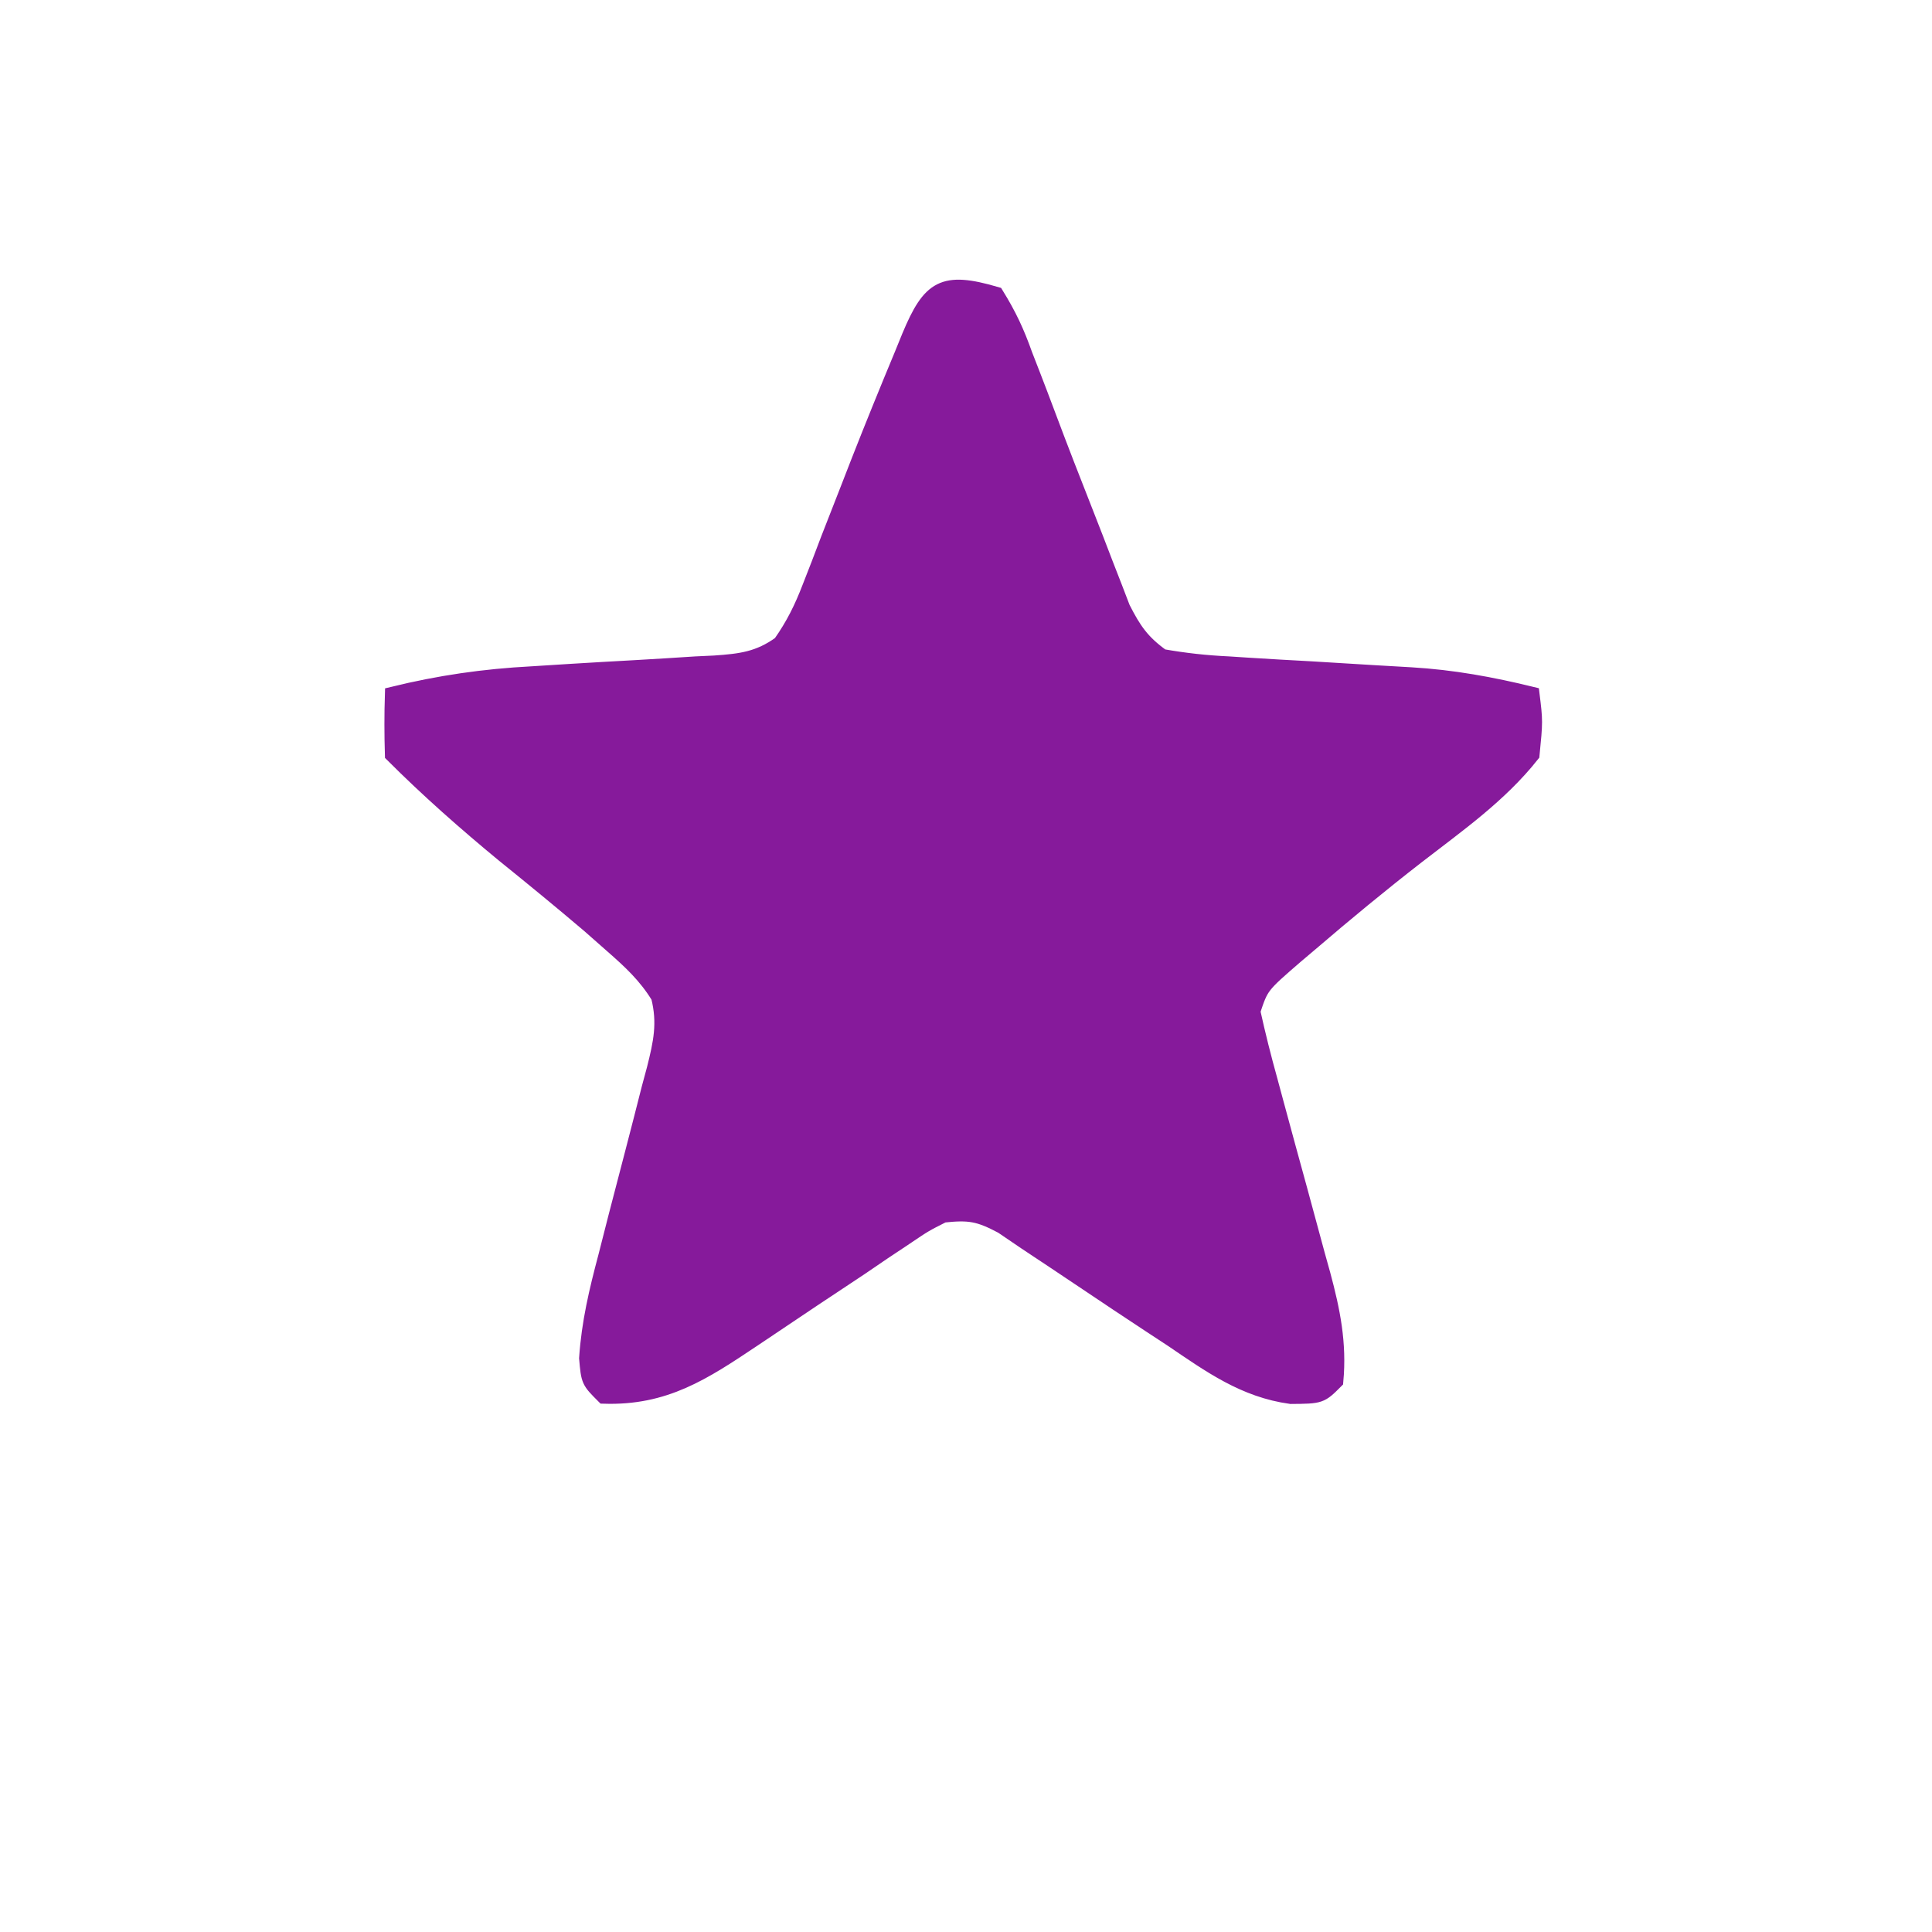
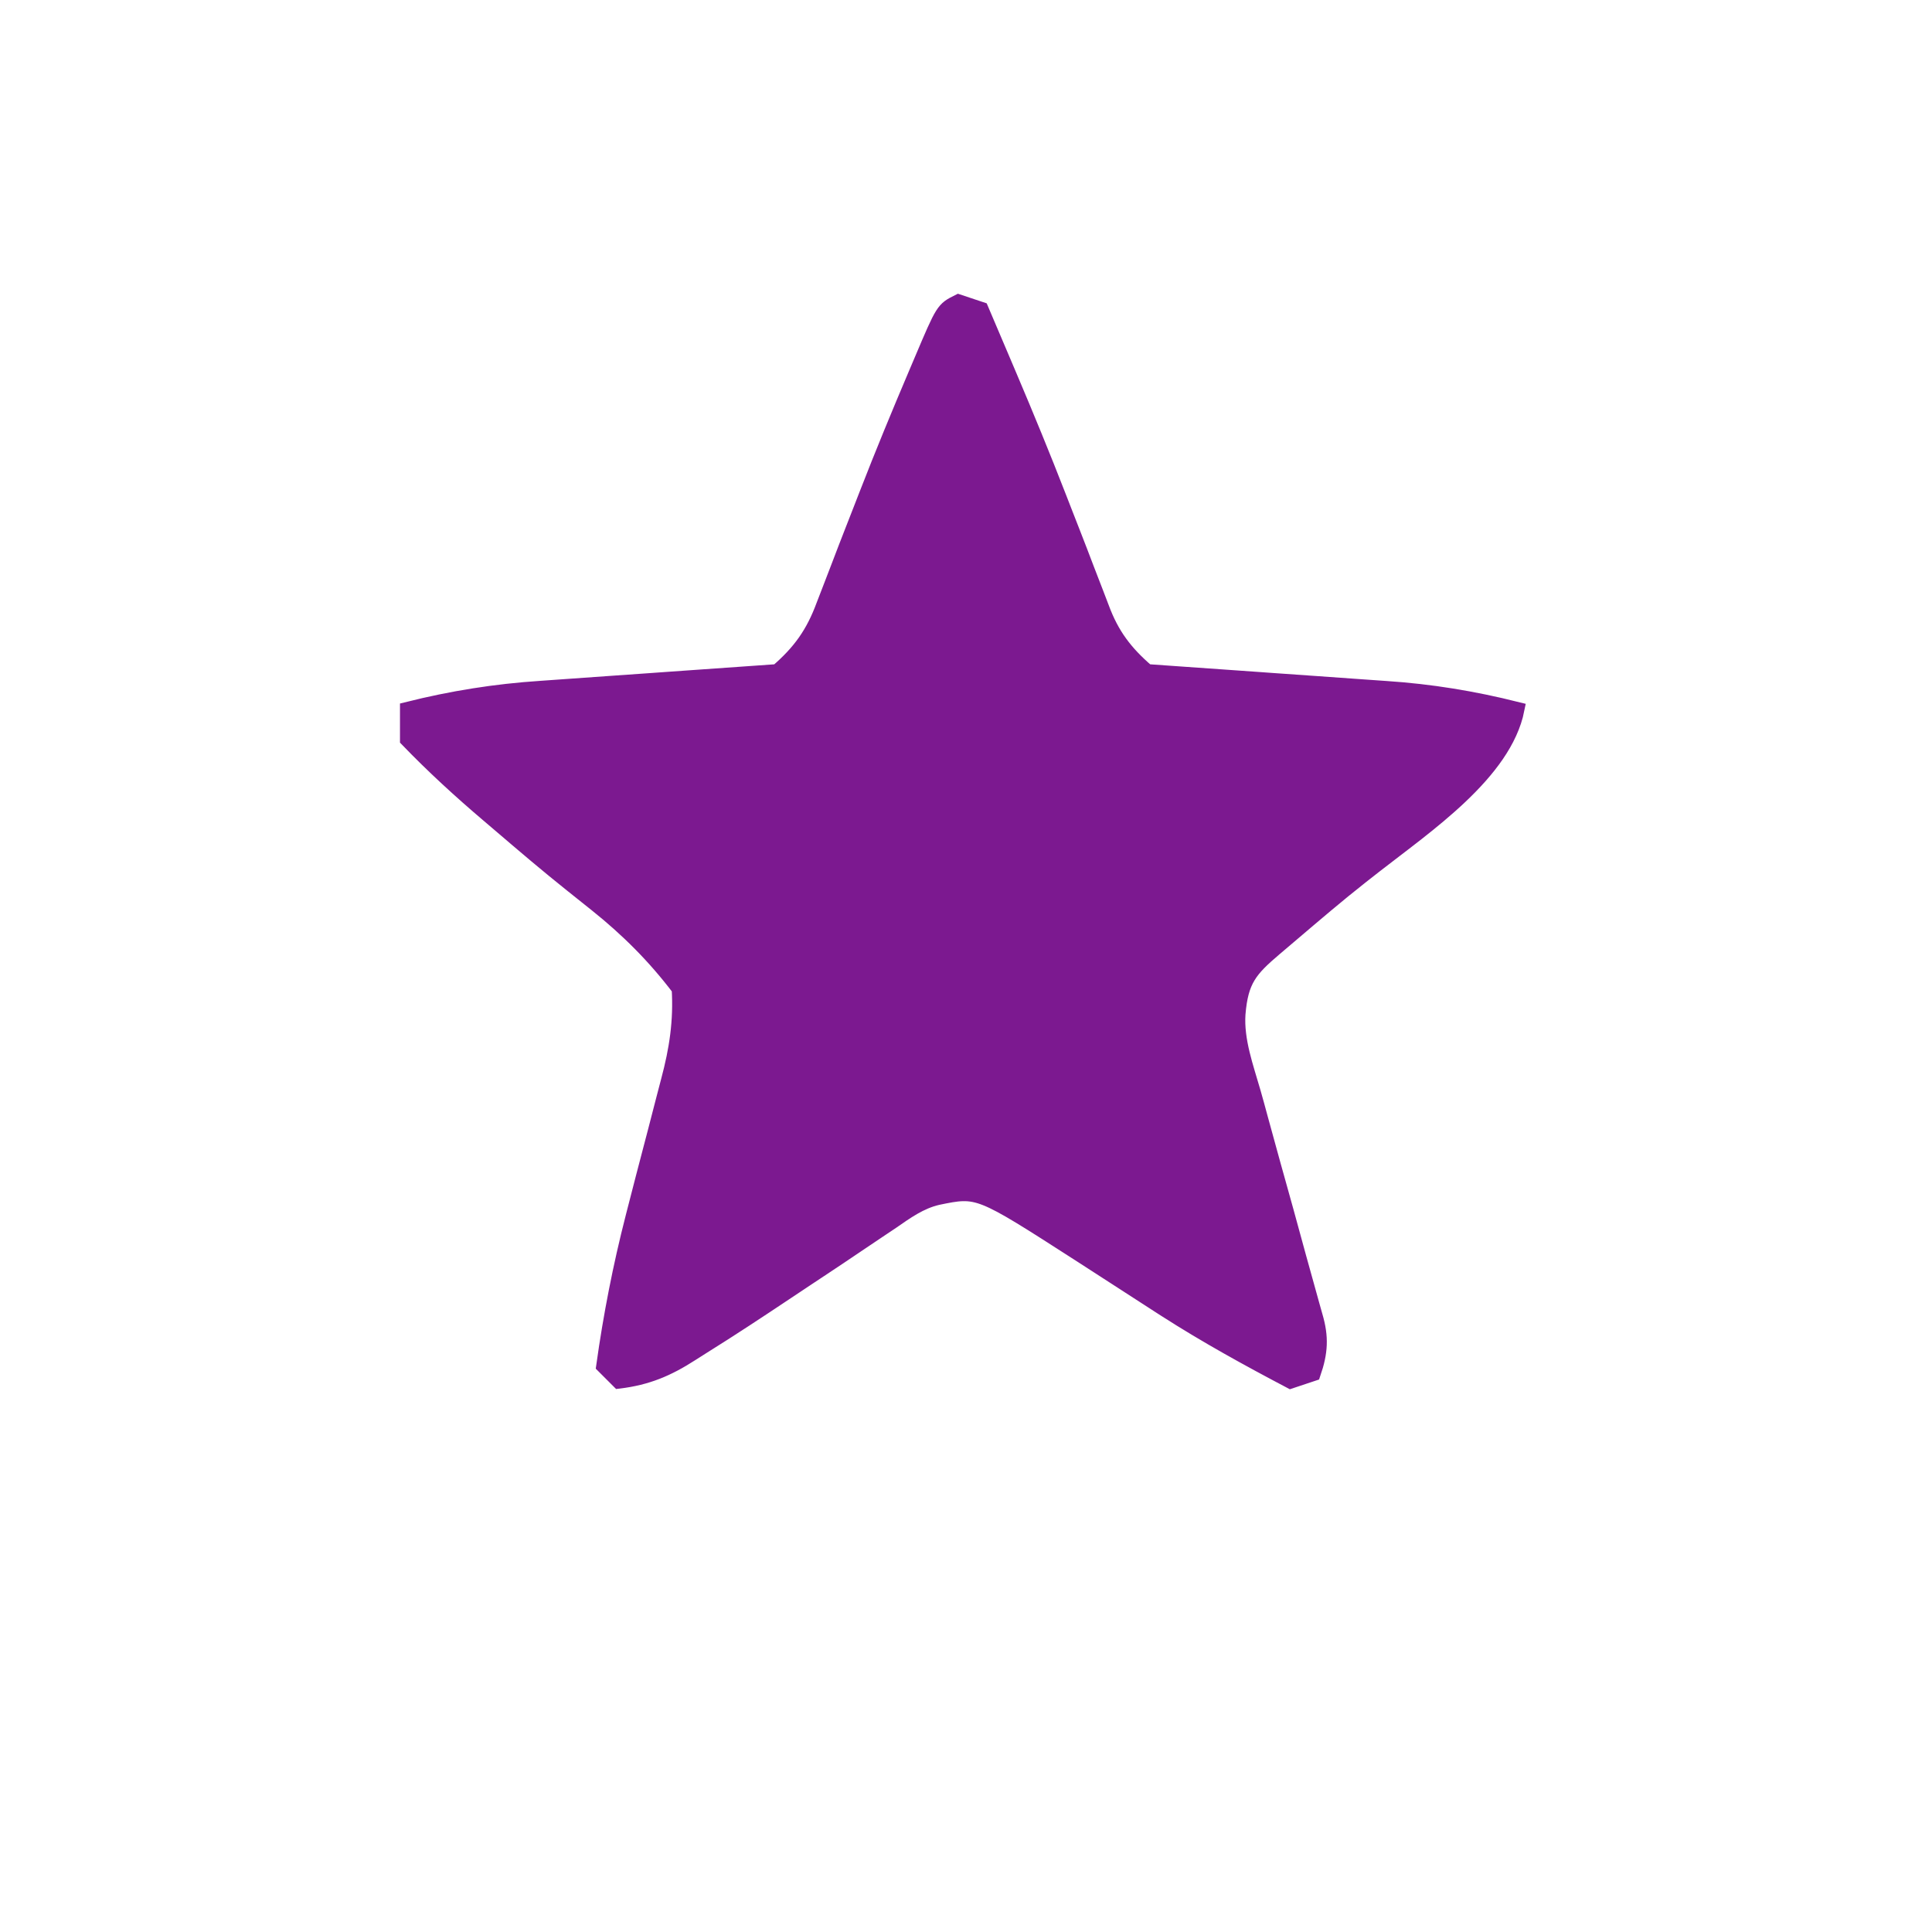
- <svg xmlns="http://www.w3.org/2000/svg" width="256" height="256" viewBox="0 0 256 256">
-   <path d="M0 0 C1.711 2.774 2.74 4.979 3.812 8 C4.134 8.826 4.455 9.653 4.786 10.504 C5.493 12.326 6.188 14.154 6.872 15.985 C8.512 20.368 10.213 24.726 11.928 29.08 C12.798 31.289 13.655 33.502 14.499 35.721 C14.896 36.74 15.294 37.759 15.703 38.809 C16.05 39.714 16.397 40.62 16.755 41.553 C18.246 44.483 19.314 46.063 22 48 C25.036 48.532 27.769 48.833 30.824 48.977 C31.685 49.033 32.546 49.089 33.433 49.147 C36.184 49.324 38.935 49.476 41.688 49.625 C44.422 49.785 47.155 49.951 49.889 50.125 C51.587 50.231 53.285 50.33 54.984 50.419 C60.506 50.748 65.625 51.685 71 53 C71.438 56.562 71.438 56.562 71 61 C66.711 66.412 61.15 70.298 55.708 74.513 C50.93 78.223 46.279 82.062 41.688 86 C41.035 86.552 40.383 87.104 39.711 87.672 C35.119 91.644 35.119 91.644 34 95 C34.685 98.124 35.451 101.158 36.309 104.234 C36.554 105.146 36.8 106.057 37.053 106.996 C38.104 110.898 39.175 114.795 40.245 118.692 C41.024 121.538 41.791 124.386 42.559 127.234 C42.802 128.108 43.046 128.981 43.297 129.88 C44.589 134.681 45.462 138.98 45 144 C43 146 43 146 39.043 146.031 C32.873 145.183 28.375 141.937 23.312 138.5 C22.352 137.87 21.392 137.24 20.403 136.591 C17.59 134.744 14.793 132.877 12 131 C9.318 129.199 6.631 127.408 3.938 125.625 C2.895 124.916 1.852 124.207 0.777 123.477 C-2.303 121.839 -3.577 121.638 -7 122 C-9.473 123.25 -9.473 123.25 -12.062 125 C-13.018 125.637 -13.974 126.273 -14.959 126.929 C-15.962 127.613 -16.966 128.296 -18 129 C-20.075 130.378 -22.151 131.756 -24.227 133.133 C-26.886 134.912 -29.544 136.693 -32.198 138.479 C-38.796 142.893 -43.889 146.266 -52 146 C-54 144 -54 144 -54.266 140.967 C-53.952 136.276 -52.948 132.053 -51.742 127.523 C-51.277 125.701 -50.812 123.878 -50.348 122.055 C-49.611 119.205 -48.87 116.356 -48.122 113.51 C-47.398 110.747 -46.694 107.979 -45.992 105.211 C-45.763 104.362 -45.534 103.513 -45.298 102.638 C-44.428 99.173 -43.855 96.575 -44.737 93.072 C-46.438 90.281 -48.482 88.406 -50.938 86.25 C-51.925 85.38 -52.912 84.51 -53.93 83.613 C-57.668 80.431 -61.462 77.326 -65.281 74.242 C-70.369 70.047 -75.336 65.664 -80 61 C-80.081 58.335 -80.086 55.665 -80 53 C-73.783 51.479 -67.894 50.623 -61.512 50.289 C-59.736 50.178 -57.961 50.066 -56.185 49.953 C-53.423 49.785 -50.661 49.623 -47.897 49.474 C-45.205 49.324 -42.515 49.152 -39.824 48.977 C-39.411 48.957 -39.411 48.957 -37.321 48.859 C-33.836 48.618 -31.459 48.331 -28.592 46.263 C-26.88 43.829 -25.769 41.588 -24.703 38.809 C-24.504 38.299 -24.504 38.299 -23.498 35.721 C-23.086 34.637 -22.674 33.554 -22.25 32.438 C-21.371 30.186 -20.491 27.934 -19.609 25.684 C-19.391 25.123 -19.391 25.123 -18.287 22.285 C-16.412 17.5 -14.474 12.744 -12.5 8 C-12.174 7.2 -11.848 6.4 -11.513 5.576 C-8.793 -0.937 -7.047 -2.072 0 0 Z " fill="#861A9B" transform="translate(132,39)" stroke="#861A9B" stroke-width="2" />
+ <svg xmlns="http://www.w3.org/2000/svg" data-engine="binary-alpha-mono" width="256" height="256" viewBox="0 0 256 256">
+   <path d="M0 0 C0.99 0.33 1.98 0.66 3 1 C3.997 3.333 4.989 5.667 5.979 8.002 C6.242 8.625 6.507 9.247 6.771 9.87 C9.02 15.162 11.205 20.474 13.286 25.834 C13.616 26.686 13.949 27.537 14.281 28.388 C14.447 28.811 14.613 29.235 14.778 29.659 C14.889 29.941 14.999 30.223 15.109 30.505 C15.759 32.168 16.403 33.835 17.035 35.506 C17.438 36.568 17.848 37.626 18.264 38.683 C18.505 39.295 18.741 39.908 18.969 40.526 C20.297 44.126 22.091 46.495 25 49 C25.081 49.006 25.162 49.011 25.246 49.017 C30.107 49.352 34.968 49.694 39.828 50.044 C40.417 50.087 41.006 50.129 41.596 50.172 C41.713 50.18 41.83 50.189 41.951 50.197 C43.826 50.332 45.702 50.463 47.578 50.591 C49.516 50.724 51.454 50.862 53.392 51.005 C54.475 51.084 55.557 51.162 56.641 51.233 C62.59 51.626 68.214 52.553 74 54 C72.317 62.414 61.94 69.405 55.181 74.69 C54.676 75.084 54.172 75.48 53.668 75.875 C53.566 75.955 53.465 76.035 53.36 76.117 C50.204 78.597 47.157 81.211 44.099 83.81 C43.875 84 43.651 84.19 43.428 84.38 C42.989 84.752 42.551 85.124 42.114 85.496 C42.049 85.551 41.985 85.605 41.919 85.661 C38.608 88.475 37.404 89.874 37.033 94.365 C36.798 97.865 38.1 101.406 39.057 104.727 C39.384 105.863 39.693 107.004 40 108.145 C40.55 110.184 41.111 112.219 41.679 114.253 C41.696 114.313 41.696 114.313 41.781 114.618 C41.918 115.107 42.055 115.595 42.191 116.084 C42.569 117.435 42.946 118.787 43.321 120.138 C43.355 120.26 43.388 120.381 43.423 120.506 C43.987 122.539 44.543 124.573 45.094 126.609 C45.432 127.856 45.778 129.101 46.133 130.344 C46.375 131.195 46.611 132.047 46.842 132.902 C46.974 133.392 47.11 133.881 47.255 134.368 C48.092 137.196 47.962 139.209 47 142 C46.01 142.33 45.02 142.66 44 143 C38.358 140.03 32.798 136.972 27.43 133.527 C27.373 133.491 27.373 133.491 27.084 133.306 C25.46 132.264 23.841 131.215 22.223 130.164 C20.253 128.884 18.281 127.609 16.305 126.34 C16.249 126.304 16.249 126.304 15.966 126.122 C2.644 117.556 2.644 117.556 -2.771 118.675 C-5.059 119.203 -6.924 120.547 -8.826 121.868 C-9.404 122.265 -9.991 122.651 -10.576 123.038 C-11.569 123.696 -12.557 124.361 -13.542 125.031 C-15.075 126.074 -16.618 127.1 -18.164 128.124 C-18.68 128.465 -19.195 128.807 -19.711 129.149 C-19.775 129.192 -19.775 129.192 -20.096 129.405 C-20.987 129.996 -21.877 130.588 -22.766 131.182 C-26.428 133.627 -30.1 136.051 -33.836 138.381 C-34.354 138.704 -34.868 139.031 -35.381 139.362 C-38.527 141.392 -41.266 142.551 -45 143 C-45.66 142.34 -46.32 141.68 -47 141 C-46.066 134.342 -44.793 127.807 -43.121 121.297 C-43.055 121.039 -42.988 120.78 -42.922 120.522 C-42.156 117.527 -41.377 114.536 -40.592 111.547 C-40.497 111.186 -40.403 110.826 -40.308 110.465 C-40.285 110.376 -40.261 110.287 -40.237 110.196 C-39.843 108.694 -39.455 107.19 -39.071 105.686 C-38.858 104.854 -38.643 104.023 -38.42 103.194 C-37.311 99.058 -36.739 95.287 -37 91 C-40.242 86.724 -43.808 83.161 -48 79.812 C-48.114 79.722 -48.227 79.631 -48.344 79.537 C-48.934 79.066 -49.524 78.595 -50.115 78.123 C-50.236 78.027 -50.357 77.93 -50.481 77.831 C-50.729 77.633 -50.977 77.435 -51.225 77.237 C-54.438 74.674 -57.566 72.011 -60.688 69.338 C-61.213 68.888 -61.74 68.439 -62.268 67.991 C-66.014 64.809 -69.583 61.539 -73 58 C-73 56.68 -73 55.36 -73 54 C-67.107 52.527 -61.385 51.611 -55.326 51.212 C-54.236 51.14 -53.146 51.06 -52.056 50.98 C-50.115 50.837 -48.173 50.7 -46.231 50.567 C-44.352 50.439 -42.474 50.307 -40.596 50.172 C-40.478 50.163 -40.361 50.155 -40.241 50.146 C-39.653 50.104 -39.065 50.062 -38.477 50.019 C-33.652 49.671 -28.826 49.332 -24 49 C-20.965 46.386 -19.216 43.916 -17.838 40.17 C-17.604 39.543 -17.358 38.921 -17.113 38.298 C-16.695 37.233 -16.285 36.166 -15.88 35.096 C-15.246 33.42 -14.596 31.751 -13.944 30.082 C-13.834 29.8 -13.723 29.518 -13.613 29.236 C-13.447 28.812 -13.281 28.387 -13.115 27.963 C-12.783 27.112 -12.451 26.26 -12.12 25.408 C-10.053 20.084 -7.873 14.813 -5.639 9.558 C-5.375 8.937 -5.111 8.315 -4.848 7.694 C-2.015 1.007 -2.015 1.007 0 0 Z " fill="#7C1990" transform="translate(127,40)" stroke="#7C1990" stroke-width="2" />
</svg>
